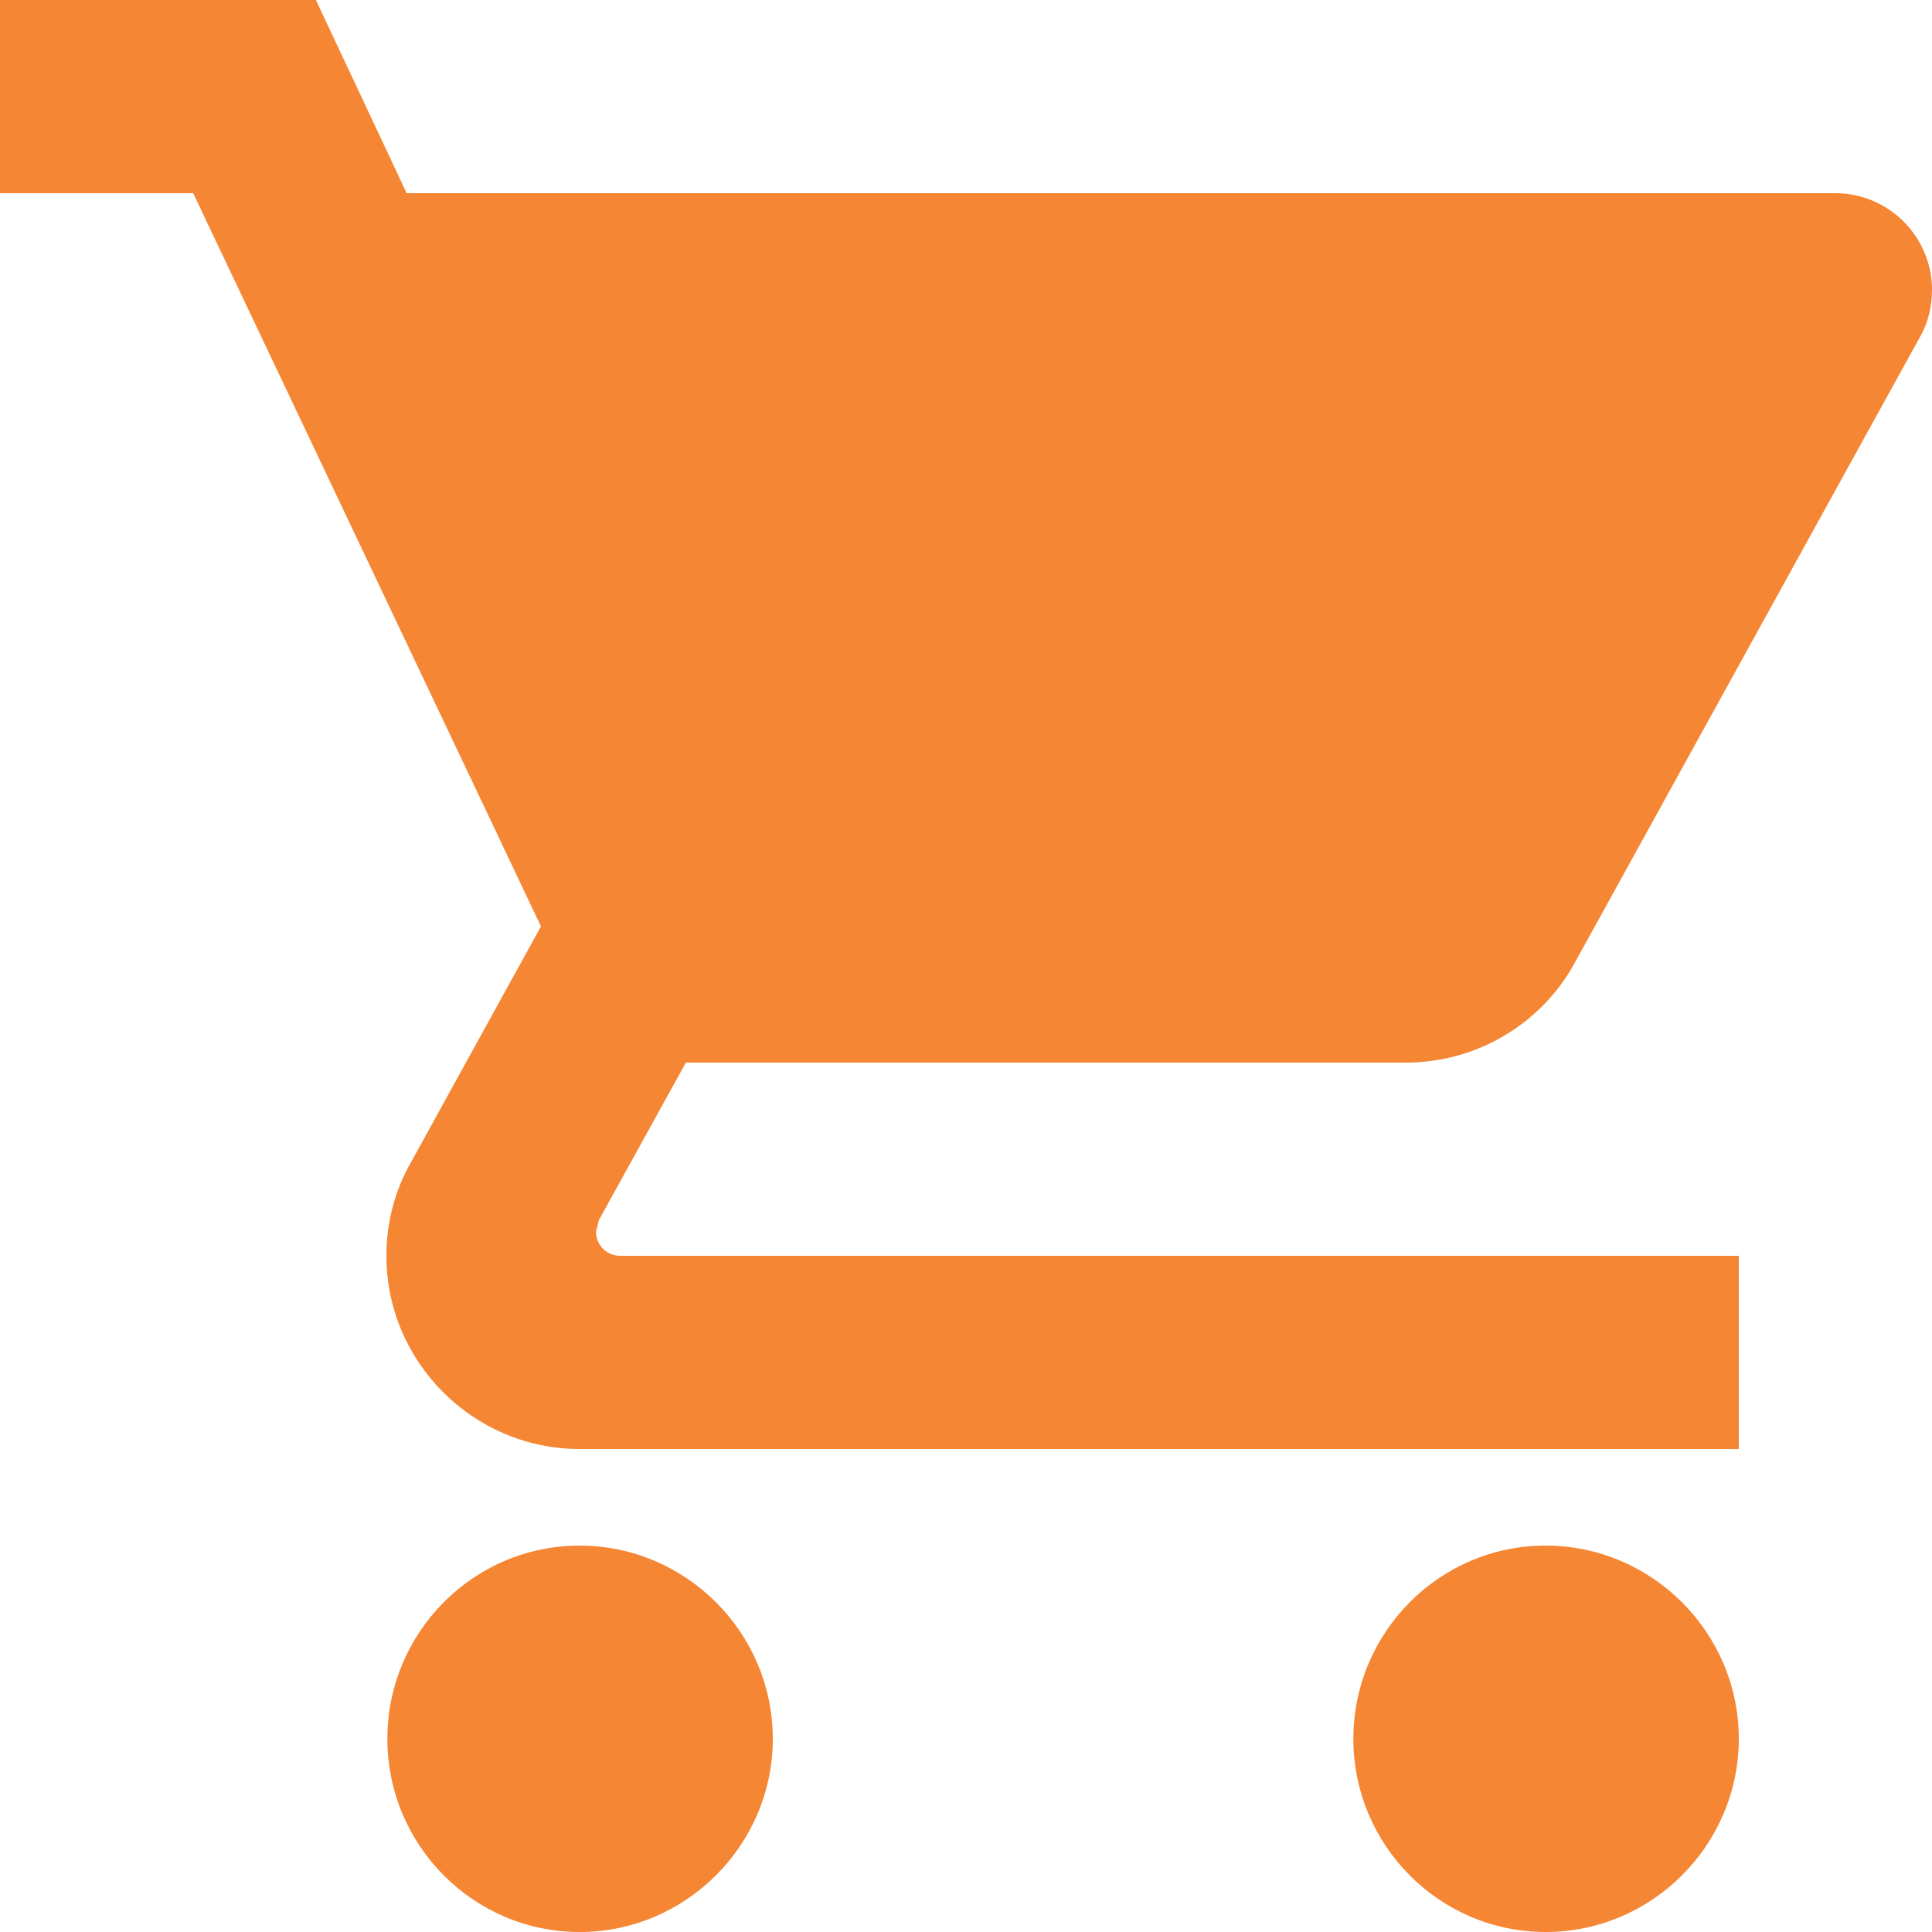
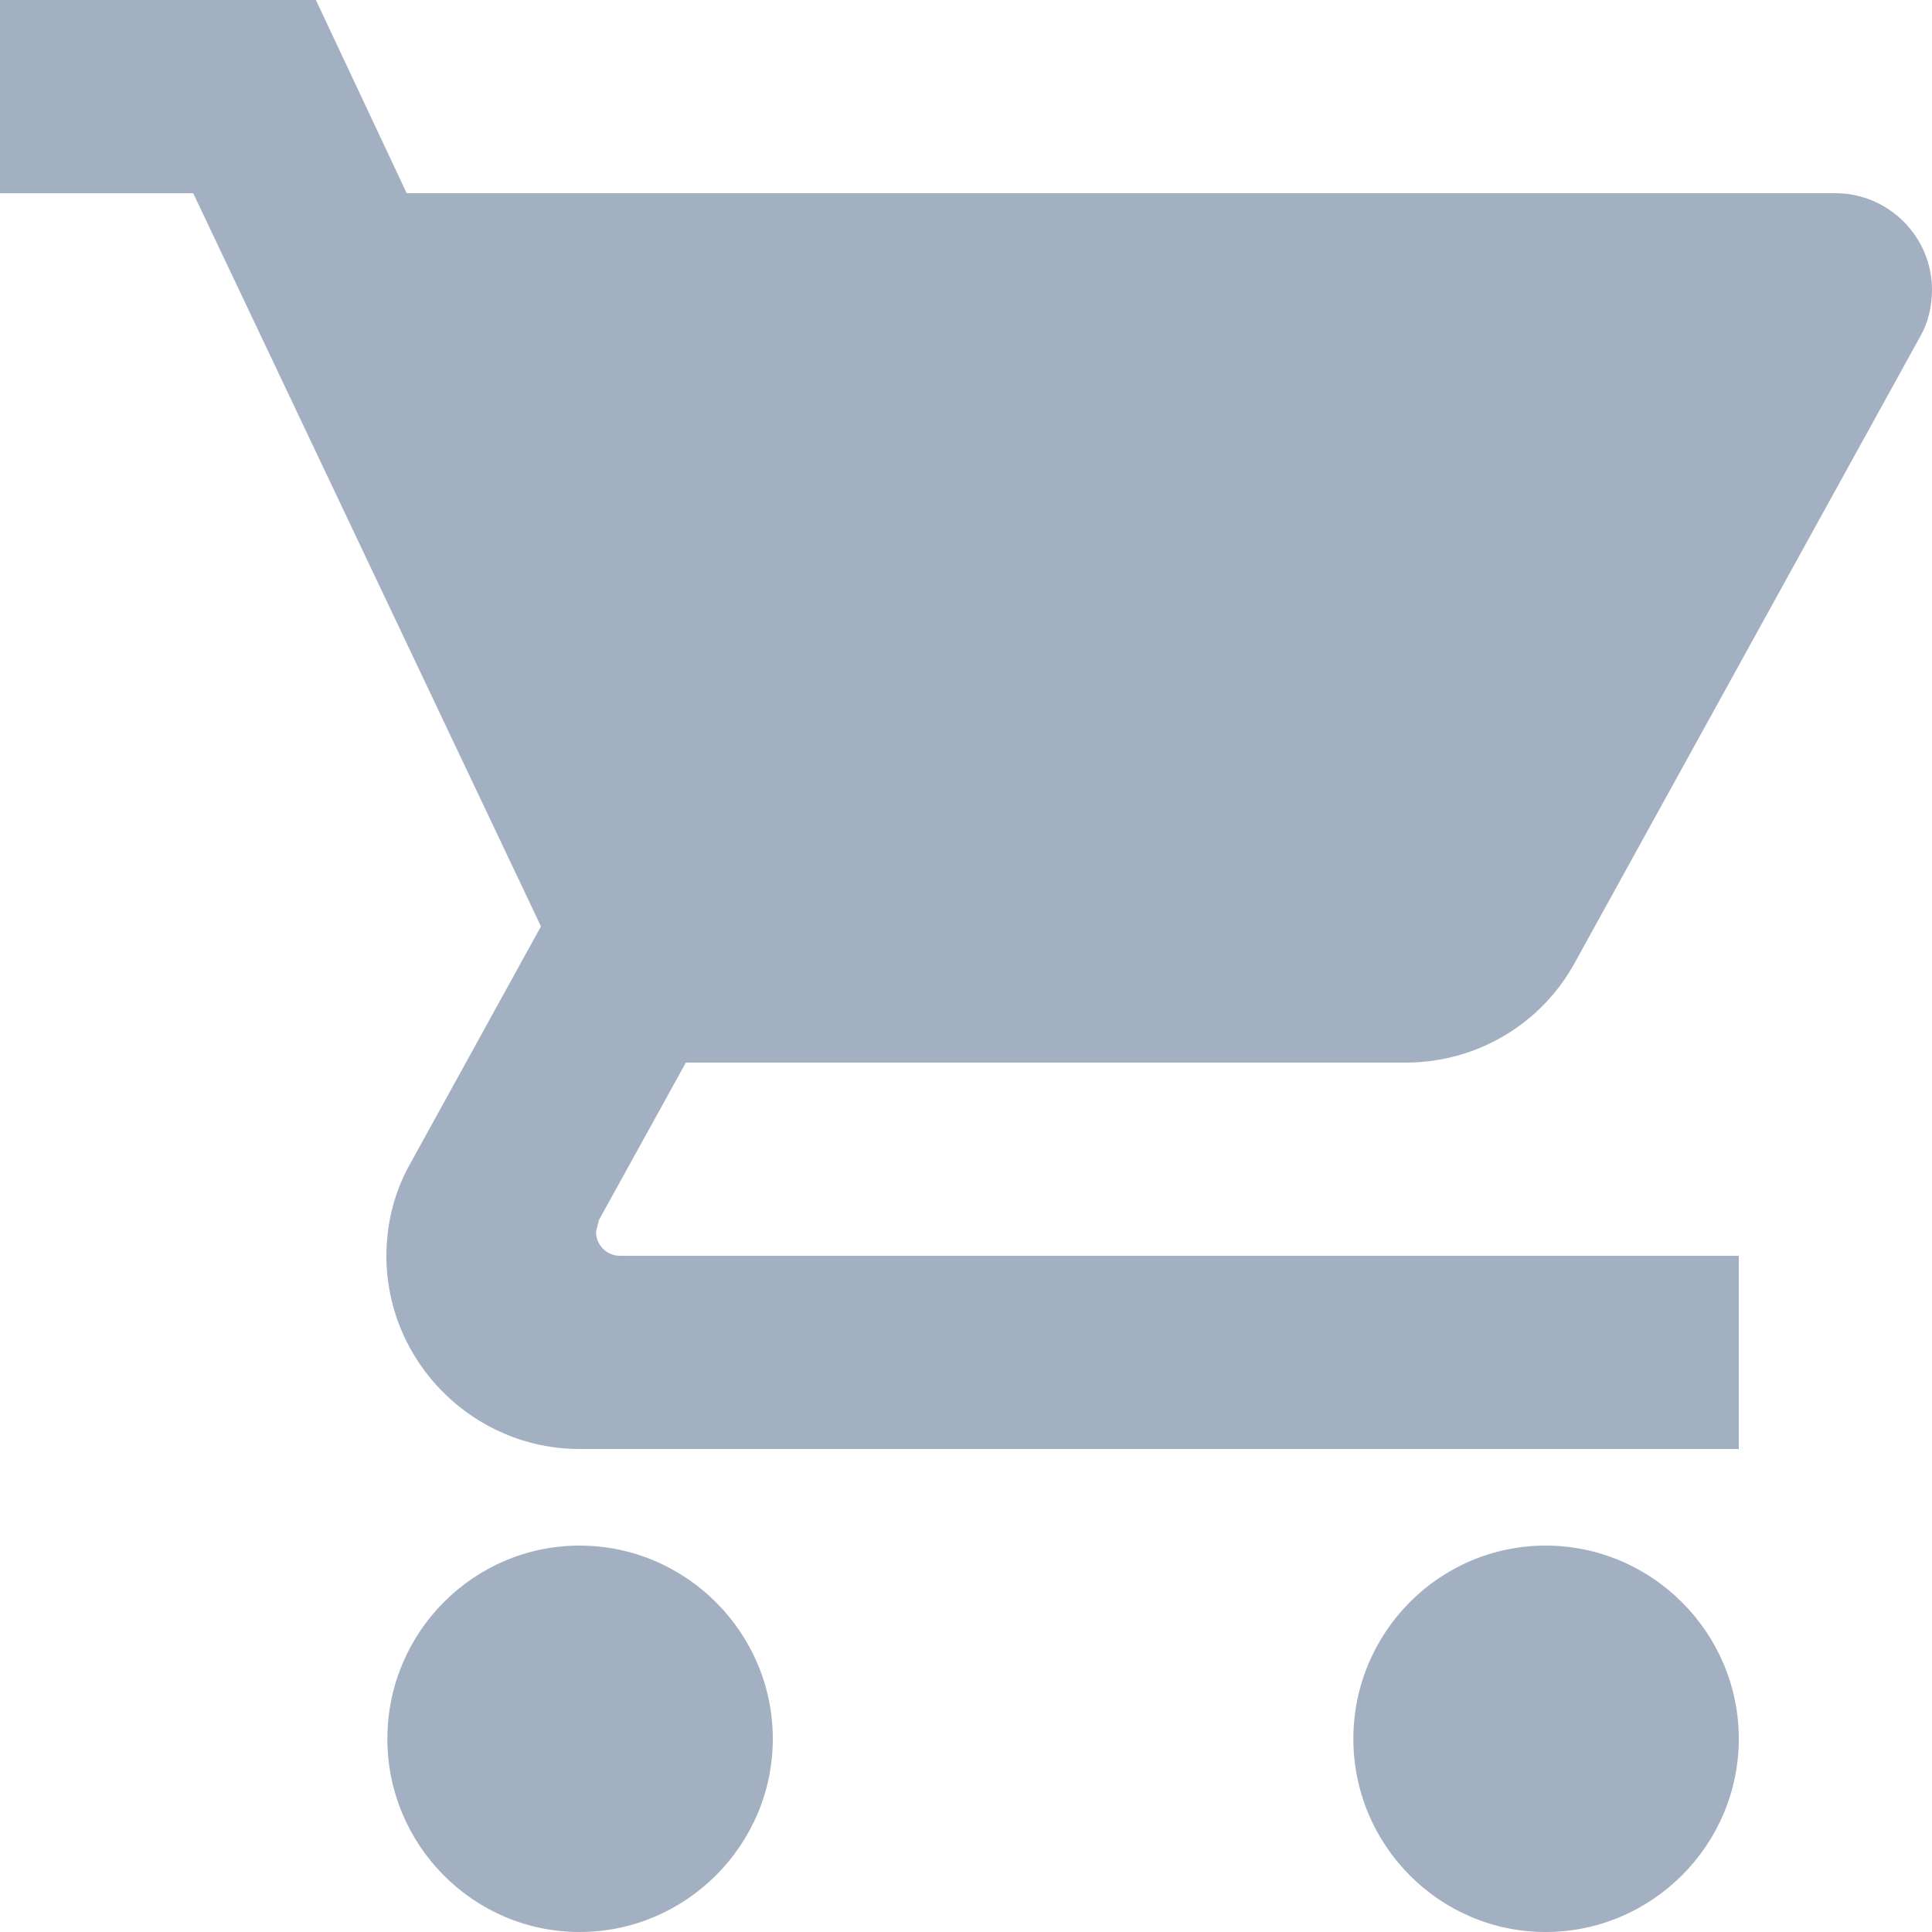
<svg xmlns="http://www.w3.org/2000/svg" width="22" height="22" viewBox="0 0 22 22" fill="none">
-   <path d="M6.6 17.6C5.39 17.6 4.411 18.59 4.411 19.8C4.411 21.01 5.39 22 6.6 22C7.81 22 8.8 21.01 8.8 19.8C8.8 18.59 7.81 17.6 6.6 17.6ZM0 0V2.2H2.2L6.16 10.549L4.675 13.244C4.499 13.552 4.4 13.915 4.4 14.3C4.4 15.51 5.39 16.5 6.6 16.5H19.8V14.3H7.062C6.908 14.3 6.787 14.179 6.787 14.025L6.82 13.893L7.81 12.1H16.005C16.83 12.1 17.556 11.649 17.93 10.967L21.868 3.828C21.956 3.674 22 3.487 22 3.3C22 2.695 21.505 2.2 20.9 2.2H4.631L3.597 0H0ZM17.6 17.6C16.39 17.6 15.411 18.59 15.411 19.8C15.411 21.01 16.39 22 17.6 22C18.81 22 19.8 21.01 19.8 19.8C19.8 18.59 18.81 17.6 17.6 17.6Z" fill="#F58634" />
+   <path d="M6.6 17.6C5.39 17.6 4.411 18.59 4.411 19.8C4.411 21.01 5.39 22 6.6 22C7.81 22 8.8 21.01 8.8 19.8C8.8 18.59 7.81 17.6 6.6 17.6ZM0 0V2.2H2.2L6.16 10.549L4.675 13.244C4.499 13.552 4.4 13.915 4.4 14.3C4.4 15.51 5.39 16.5 6.6 16.5H19.8V14.3H7.062C6.908 14.3 6.787 14.179 6.787 14.025L6.82 13.893L7.81 12.1H16.005C16.83 12.1 17.556 11.649 17.93 10.967L21.868 3.828C21.956 3.674 22 3.487 22 3.3C22 2.695 21.505 2.2 20.9 2.2H4.631L3.597 0H0ZM17.6 17.6C16.39 17.6 15.411 18.59 15.411 19.8C15.411 21.01 16.39 22 17.6 22C18.81 22 19.8 21.01 19.8 19.8C19.8 18.59 18.81 17.6 17.6 17.6Z" fill="#A3B0C1" />
</svg>
